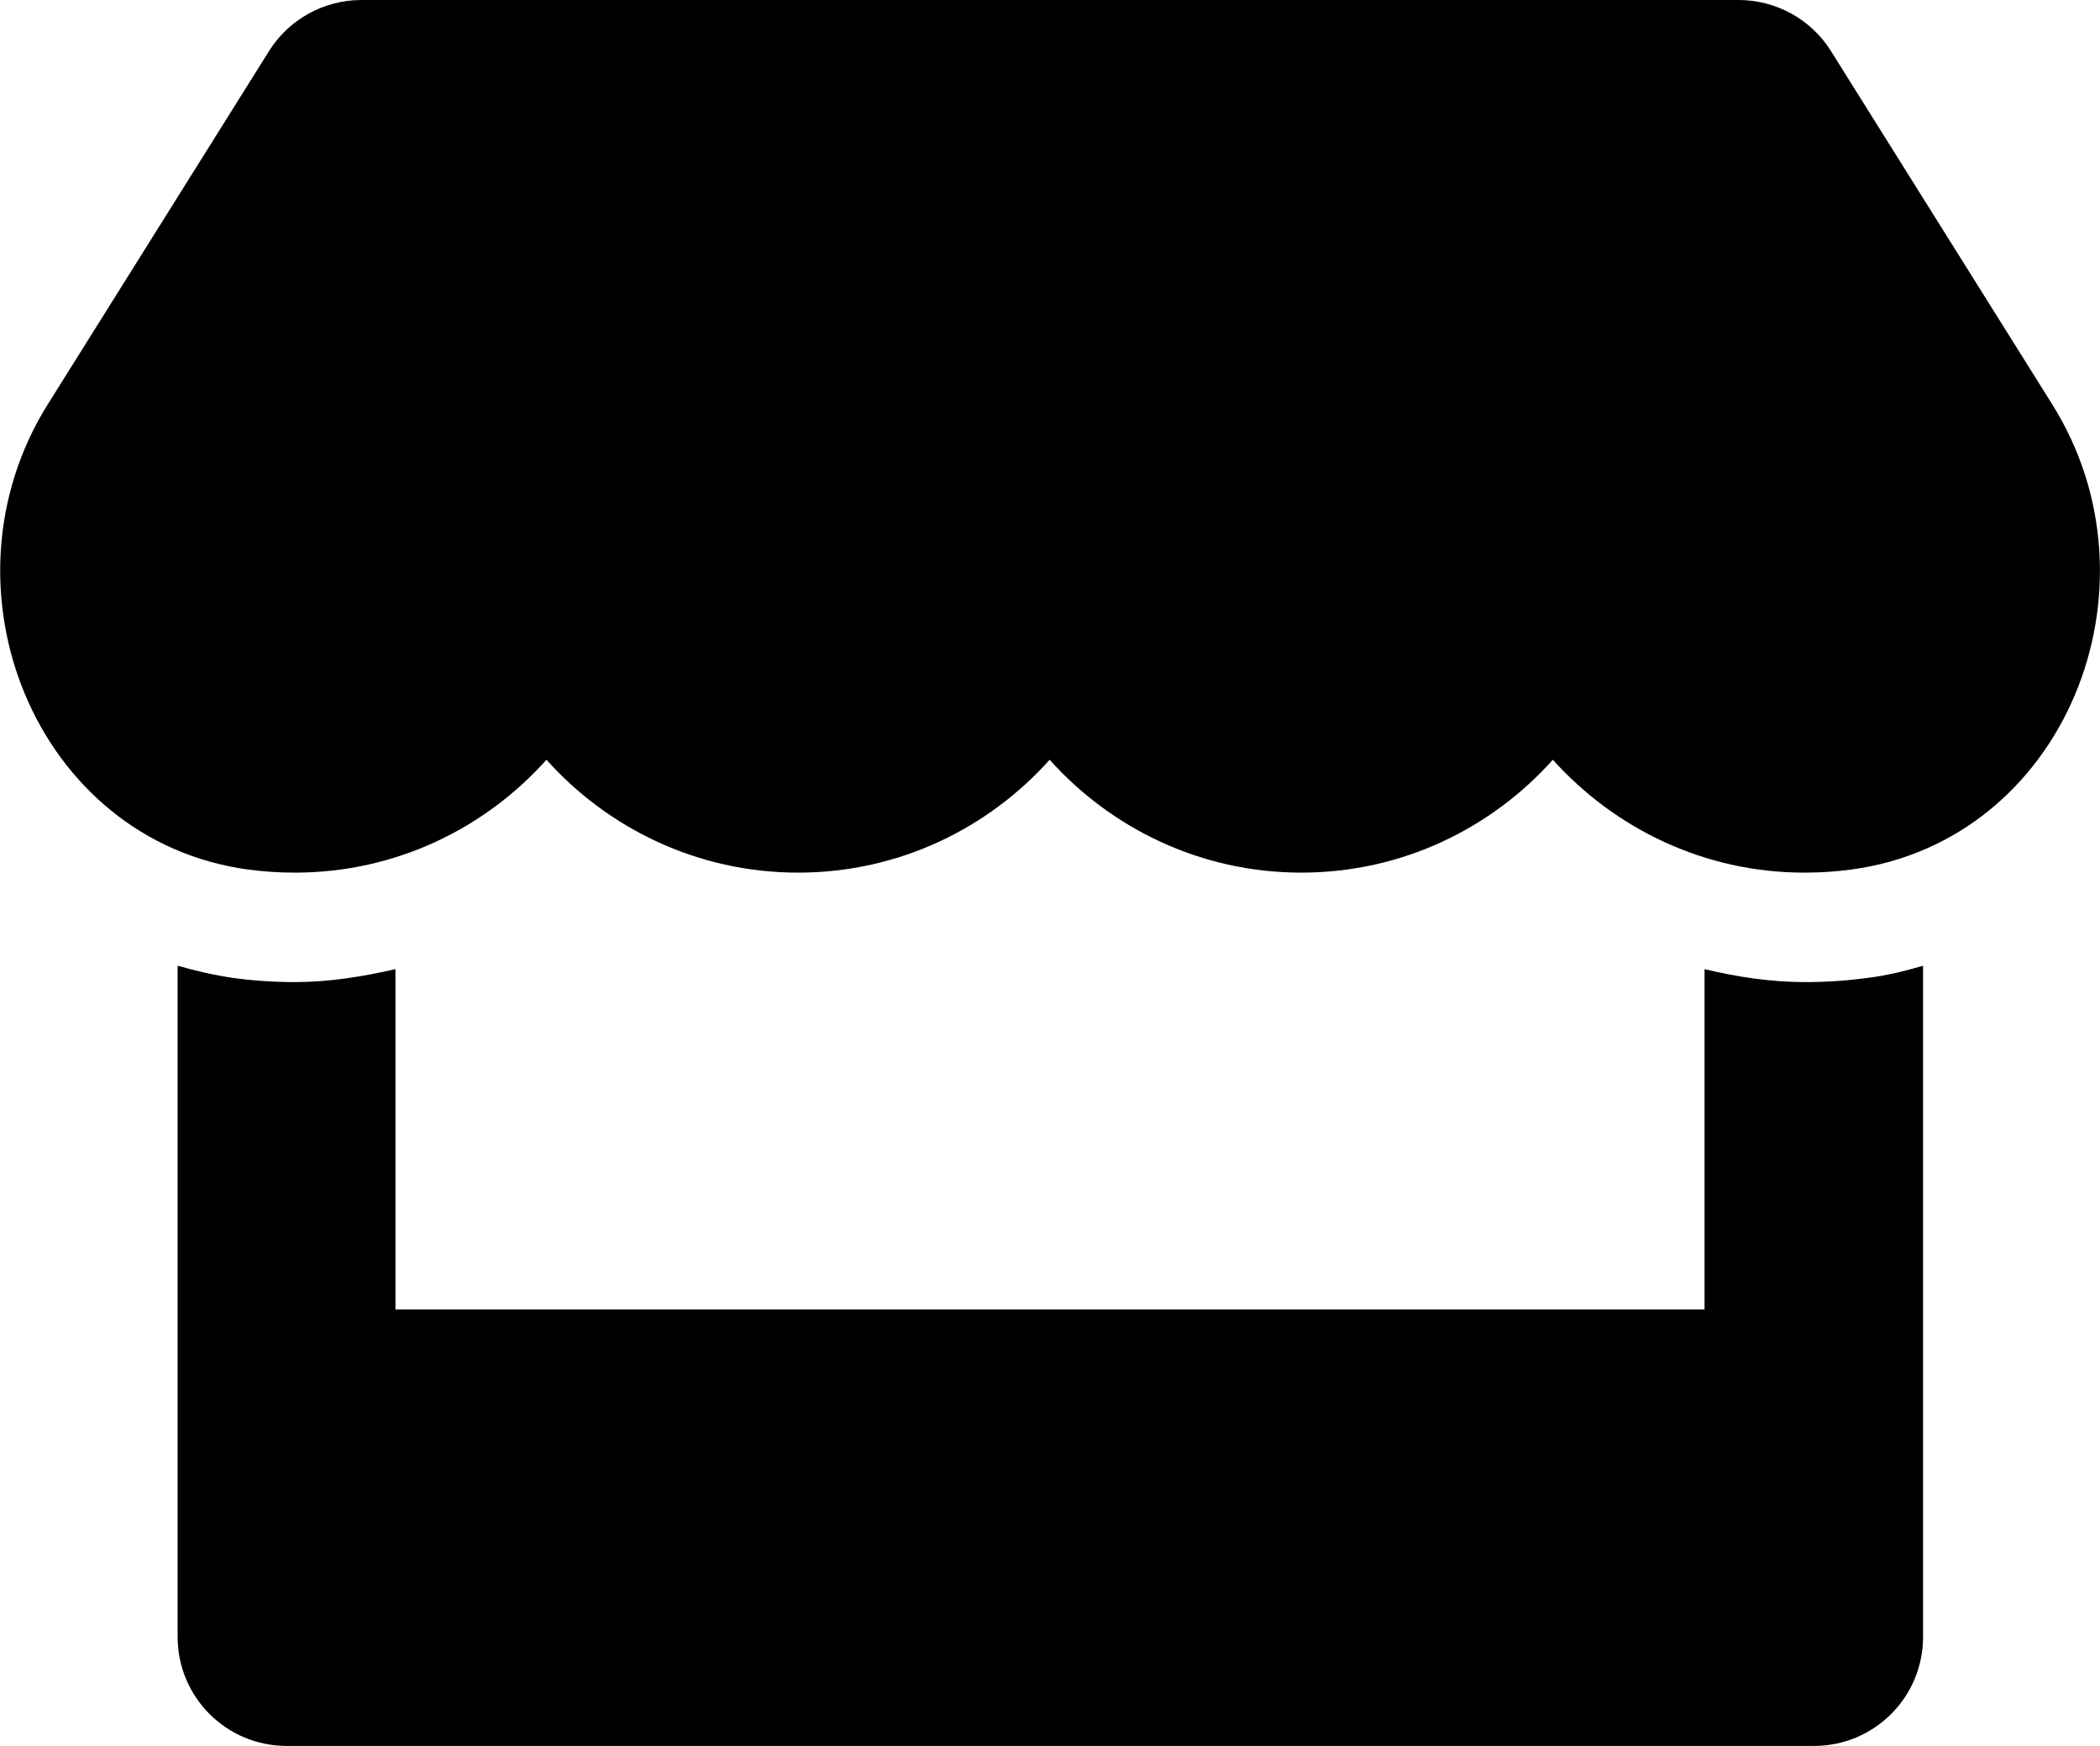
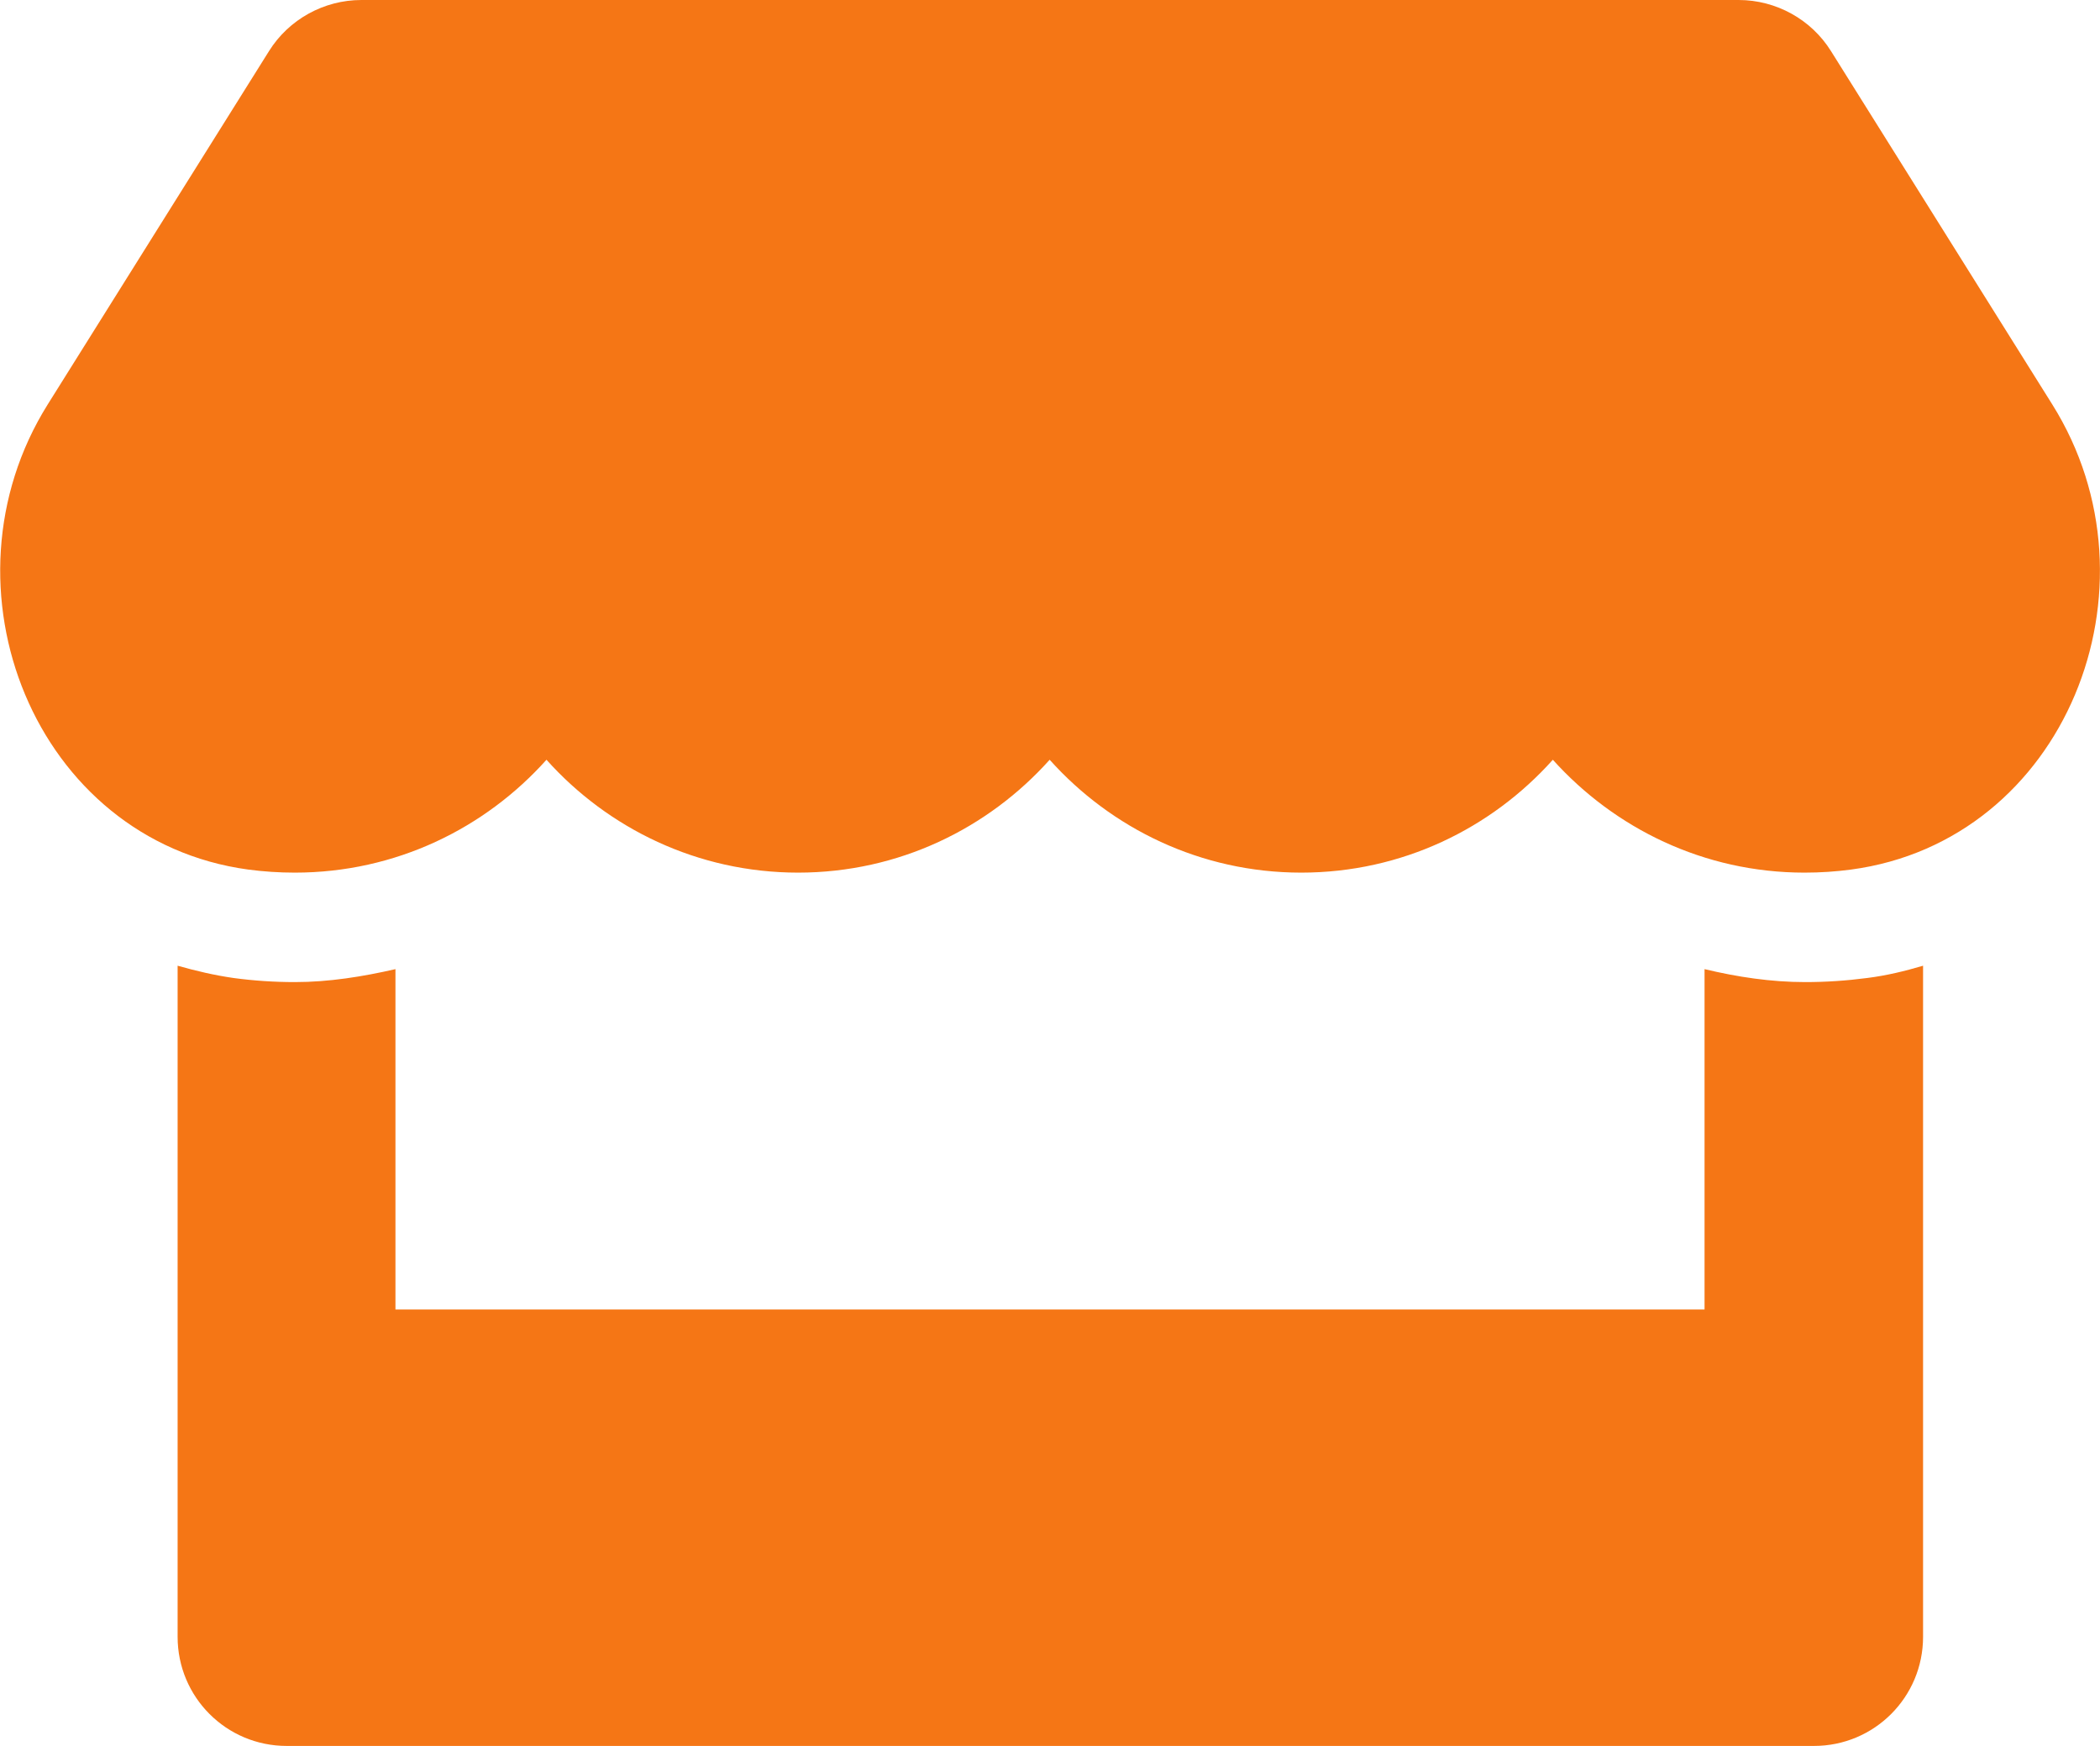
<svg xmlns="http://www.w3.org/2000/svg" aria-hidden="true" focusable="false" data-prefix="fas" data-icon="store" class="svg-inline--fa fa-store fa-w-20" role="img" viewBox="0 0 616 512">
-   <path fill="currentColor" d="M602 118.6L537.1 15C531.3 5.7 521 0 510 0H106C95 0 84.7 5.7 78.9 15L14 118.6c-33.5 53.5-3.8 127.9 58.8 136.4 4.5.6 9.1.9 13.7.9 29.6 0 55.8-13 73.8-33.1 18 20.1 44.3 33.1 73.8 33.1 29.6 0 55.8-13 73.8-33.1 18 20.1 44.3 33.1 73.8 33.1 29.6 0 55.8-13 73.8-33.1 18.1 20.1 44.3 33.1 73.8 33.1 4.7 0 9.2-.3 13.7-.9 62.8-8.4 92.6-82.8 59-136.4zM529.5 288c-10 0-19.9-1.5-29.5-3.8V384H116v-99.8c-9.6 2.2-19.5 3.8-29.5 3.8-6 0-12.1-.4-18-1.2-5.6-.8-11.1-2.1-16.4-3.6V480c0 17.7 14.3 32 32 32h448c17.7 0 32-14.3 32-32V283.2c-5.4 1.6-10.8 2.9-16.4 3.6-6.1.8-12.1 1.2-18.2 1.2z" />
+   <path fill="#F57615" d="M602 118.6L537.1 15C531.3 5.7 521 0 510 0H106C95 0 84.7 5.7 78.9 15L14 118.6c-33.5 53.5-3.8 127.9 58.8 136.4 4.5.6 9.1.9 13.7.9 29.6 0 55.8-13 73.8-33.1 18 20.1 44.3 33.1 73.8 33.1 29.6 0 55.8-13 73.8-33.1 18 20.1 44.3 33.1 73.8 33.1 29.6 0 55.8-13 73.8-33.1 18.1 20.1 44.3 33.1 73.8 33.1 4.7 0 9.2-.3 13.7-.9 62.8-8.4 92.6-82.8 59-136.4zM529.5 288c-10 0-19.9-1.5-29.5-3.8V384H116v-99.8c-9.6 2.2-19.5 3.8-29.5 3.8-6 0-12.1-.4-18-1.2-5.6-.8-11.1-2.1-16.4-3.6V480c0 17.7 14.3 32 32 32h448c17.7 0 32-14.3 32-32V283.2c-5.4 1.6-10.8 2.9-16.4 3.6-6.1.8-12.1 1.2-18.2 1.2z" />
</svg>
